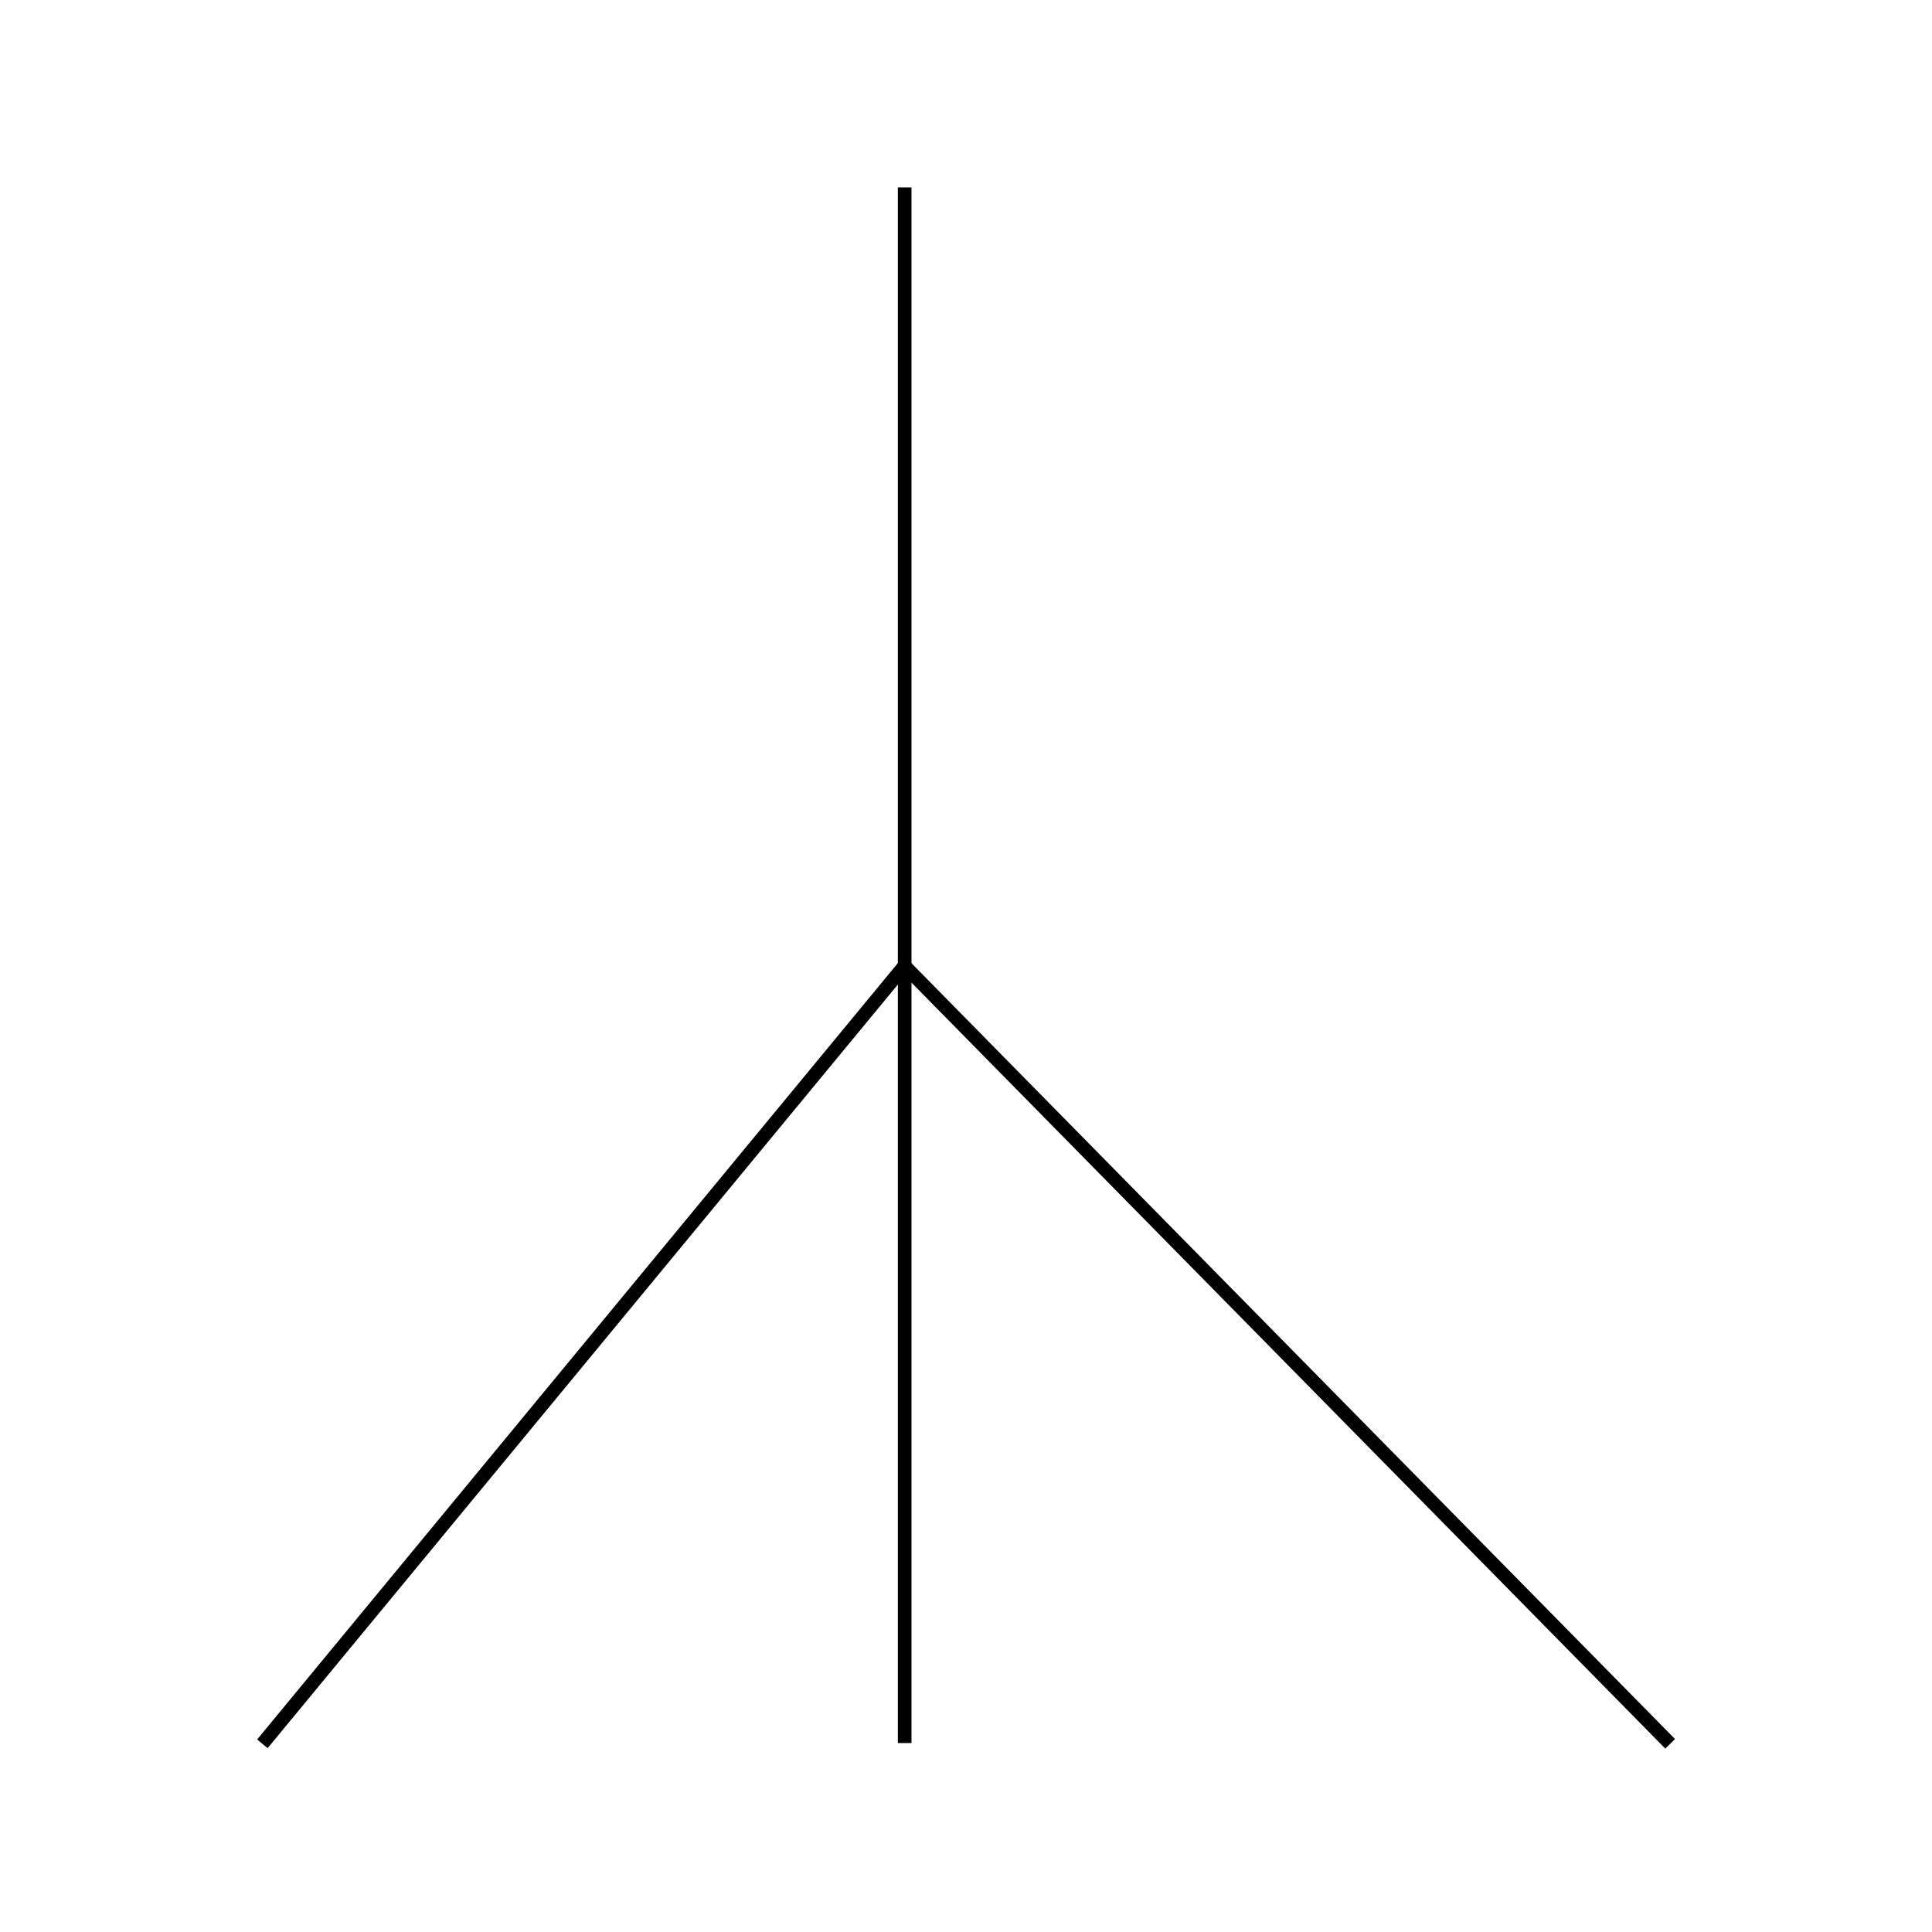
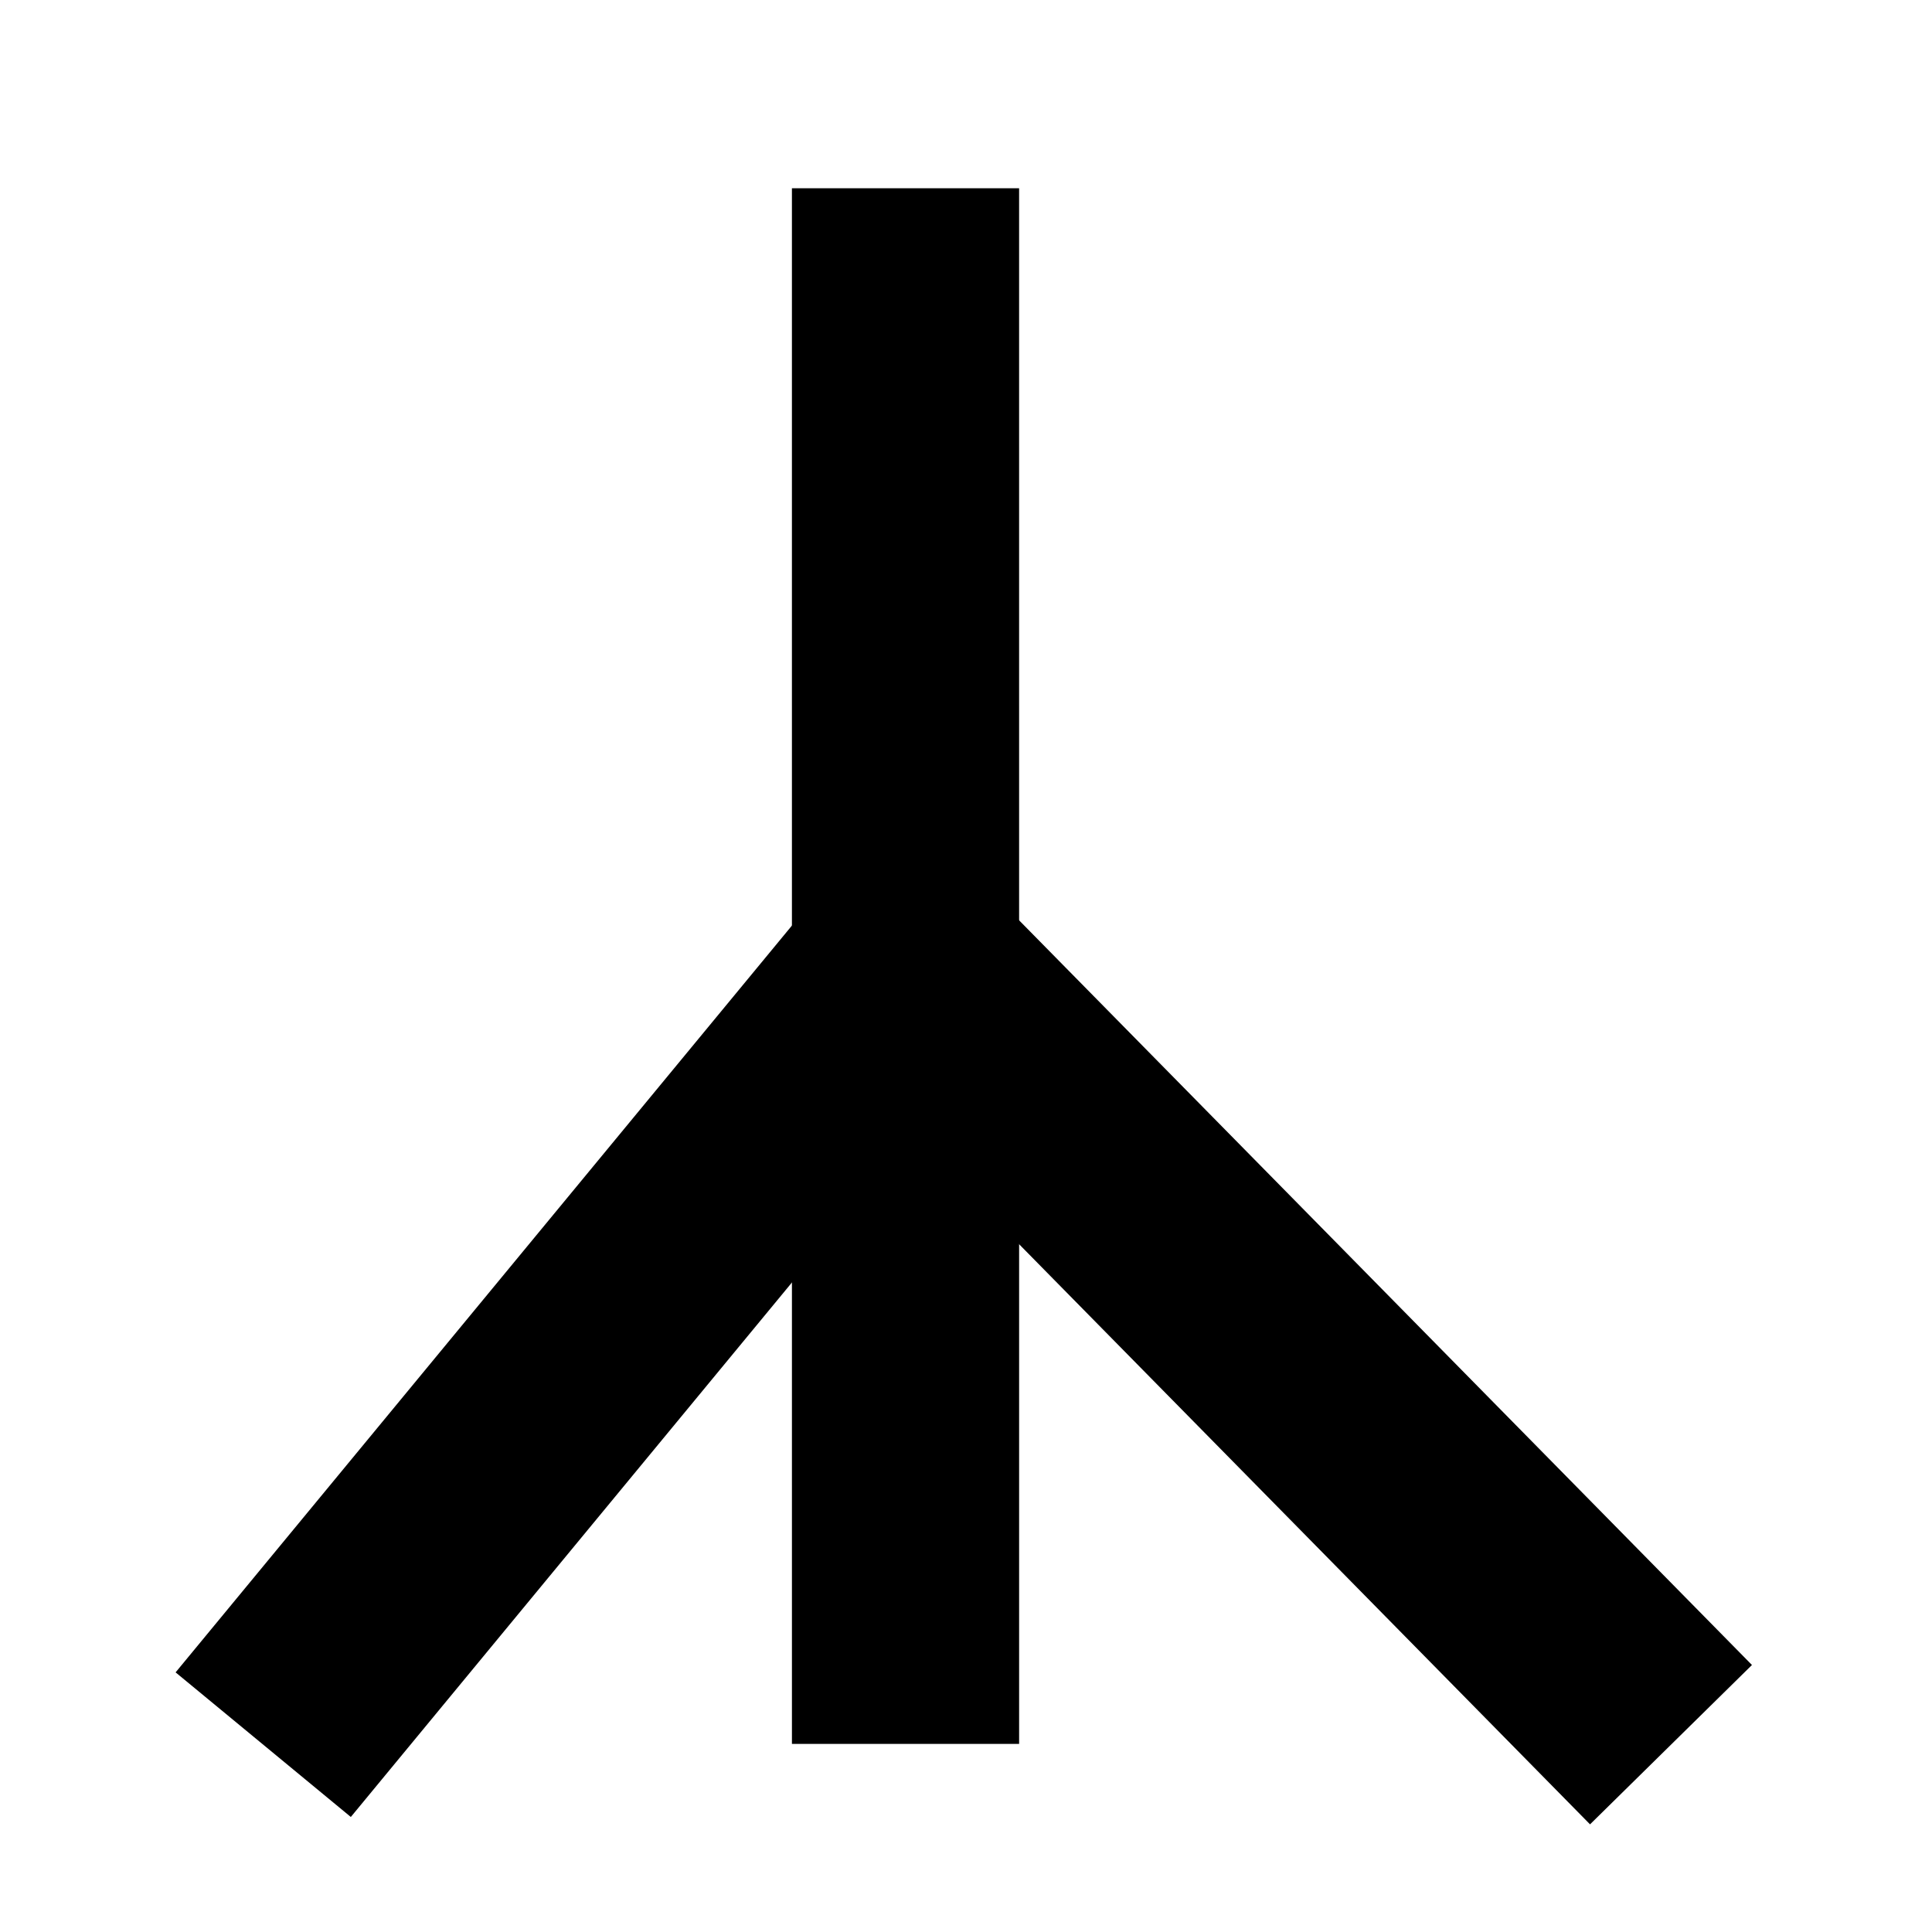
<svg xmlns="http://www.w3.org/2000/svg" width="850.5" height="850.5" viewBox="0 0 850.5 850.5">
-   <defs>
-     <clipPath id="clip-0">
-       <path clip-rule="nonzero" d="M 313 340 L 821 340 L 821 850.5 L 313 850.5 Z M 313 340 " />
-     </clipPath>
-     <clipPath id="clip-1">
-       <path clip-rule="nonzero" d="M 30 340 L 483 340 L 483 850.5 L 30 850.5 Z M 30 340 " />
-     </clipPath>
-   </defs>
  <path fill-rule="evenodd" fill="rgb(100%, 100%, 100%)" fill-opacity="1" d="M 0 850.5 L 850.5 850.5 L 850.5 0 L 0 0 Z M 0 850.5 " />
-   <g clip-path="url(#clip-0)">
-     <path fill="none" stroke-width="6.001" stroke-linecap="butt" stroke-linejoin="miter" stroke="rgb(0%, 0%, 0%)" stroke-opacity="1" stroke-miterlimit="10" d="M 398.25 425.25 L 735.23 82.84 " transform="matrix(1, 0, 0, -1, 0, 850.5)" />
-   </g>
-   <path fill="none" stroke-width="6.001" stroke-linecap="butt" stroke-linejoin="miter" stroke="rgb(0%, 0%, 0%)" stroke-opacity="1" stroke-miterlimit="10" d="M 398.25 768 L 398.25 83.18 " transform="matrix(1, 0, 0, -1, 0, 850.5)" />
-   <g clip-path="url(#clip-1)">
-     <path fill="none" stroke-width="6.001" stroke-linecap="butt" stroke-linejoin="miter" stroke="rgb(0%, 0%, 0%)" stroke-opacity="1" stroke-miterlimit="10" d="M 115.5 82.84 L 398.09 425.25 " transform="matrix(1, 0, 0, -1, 0, 850.5)" />
-   </g>
+   <path fill="none" stroke-width="100.01" stroke-linecap="butt" stroke-linejoin="miter" stroke="rgb(0%, 0%, 0%)" stroke-opacity="1" stroke-miterlimit="10" d="M 398.621 424.879 L 735.602 82.465 " transform="matrix(1, 0, 0, -1, 0, 850.5)" />
+   <path fill="none" stroke-width="100.01" stroke-linecap="butt" stroke-linejoin="miter" stroke="rgb(0%, 0%, 0%)" stroke-opacity="1" stroke-miterlimit="10" d="M 398.621 767.629 L 398.629 82.805 " transform="matrix(1, 0, 0, -1, 0, 850.5)" />
+   <path fill="none" stroke-width="100.01" stroke-linecap="butt" stroke-linejoin="miter" stroke="rgb(0%, 0%, 0%)" stroke-opacity="1" stroke-miterlimit="10" d="M 115.871 82.465 L 398.461 424.879 " transform="matrix(1, 0, 0, -1, 0, 850.5)" />
</svg>
